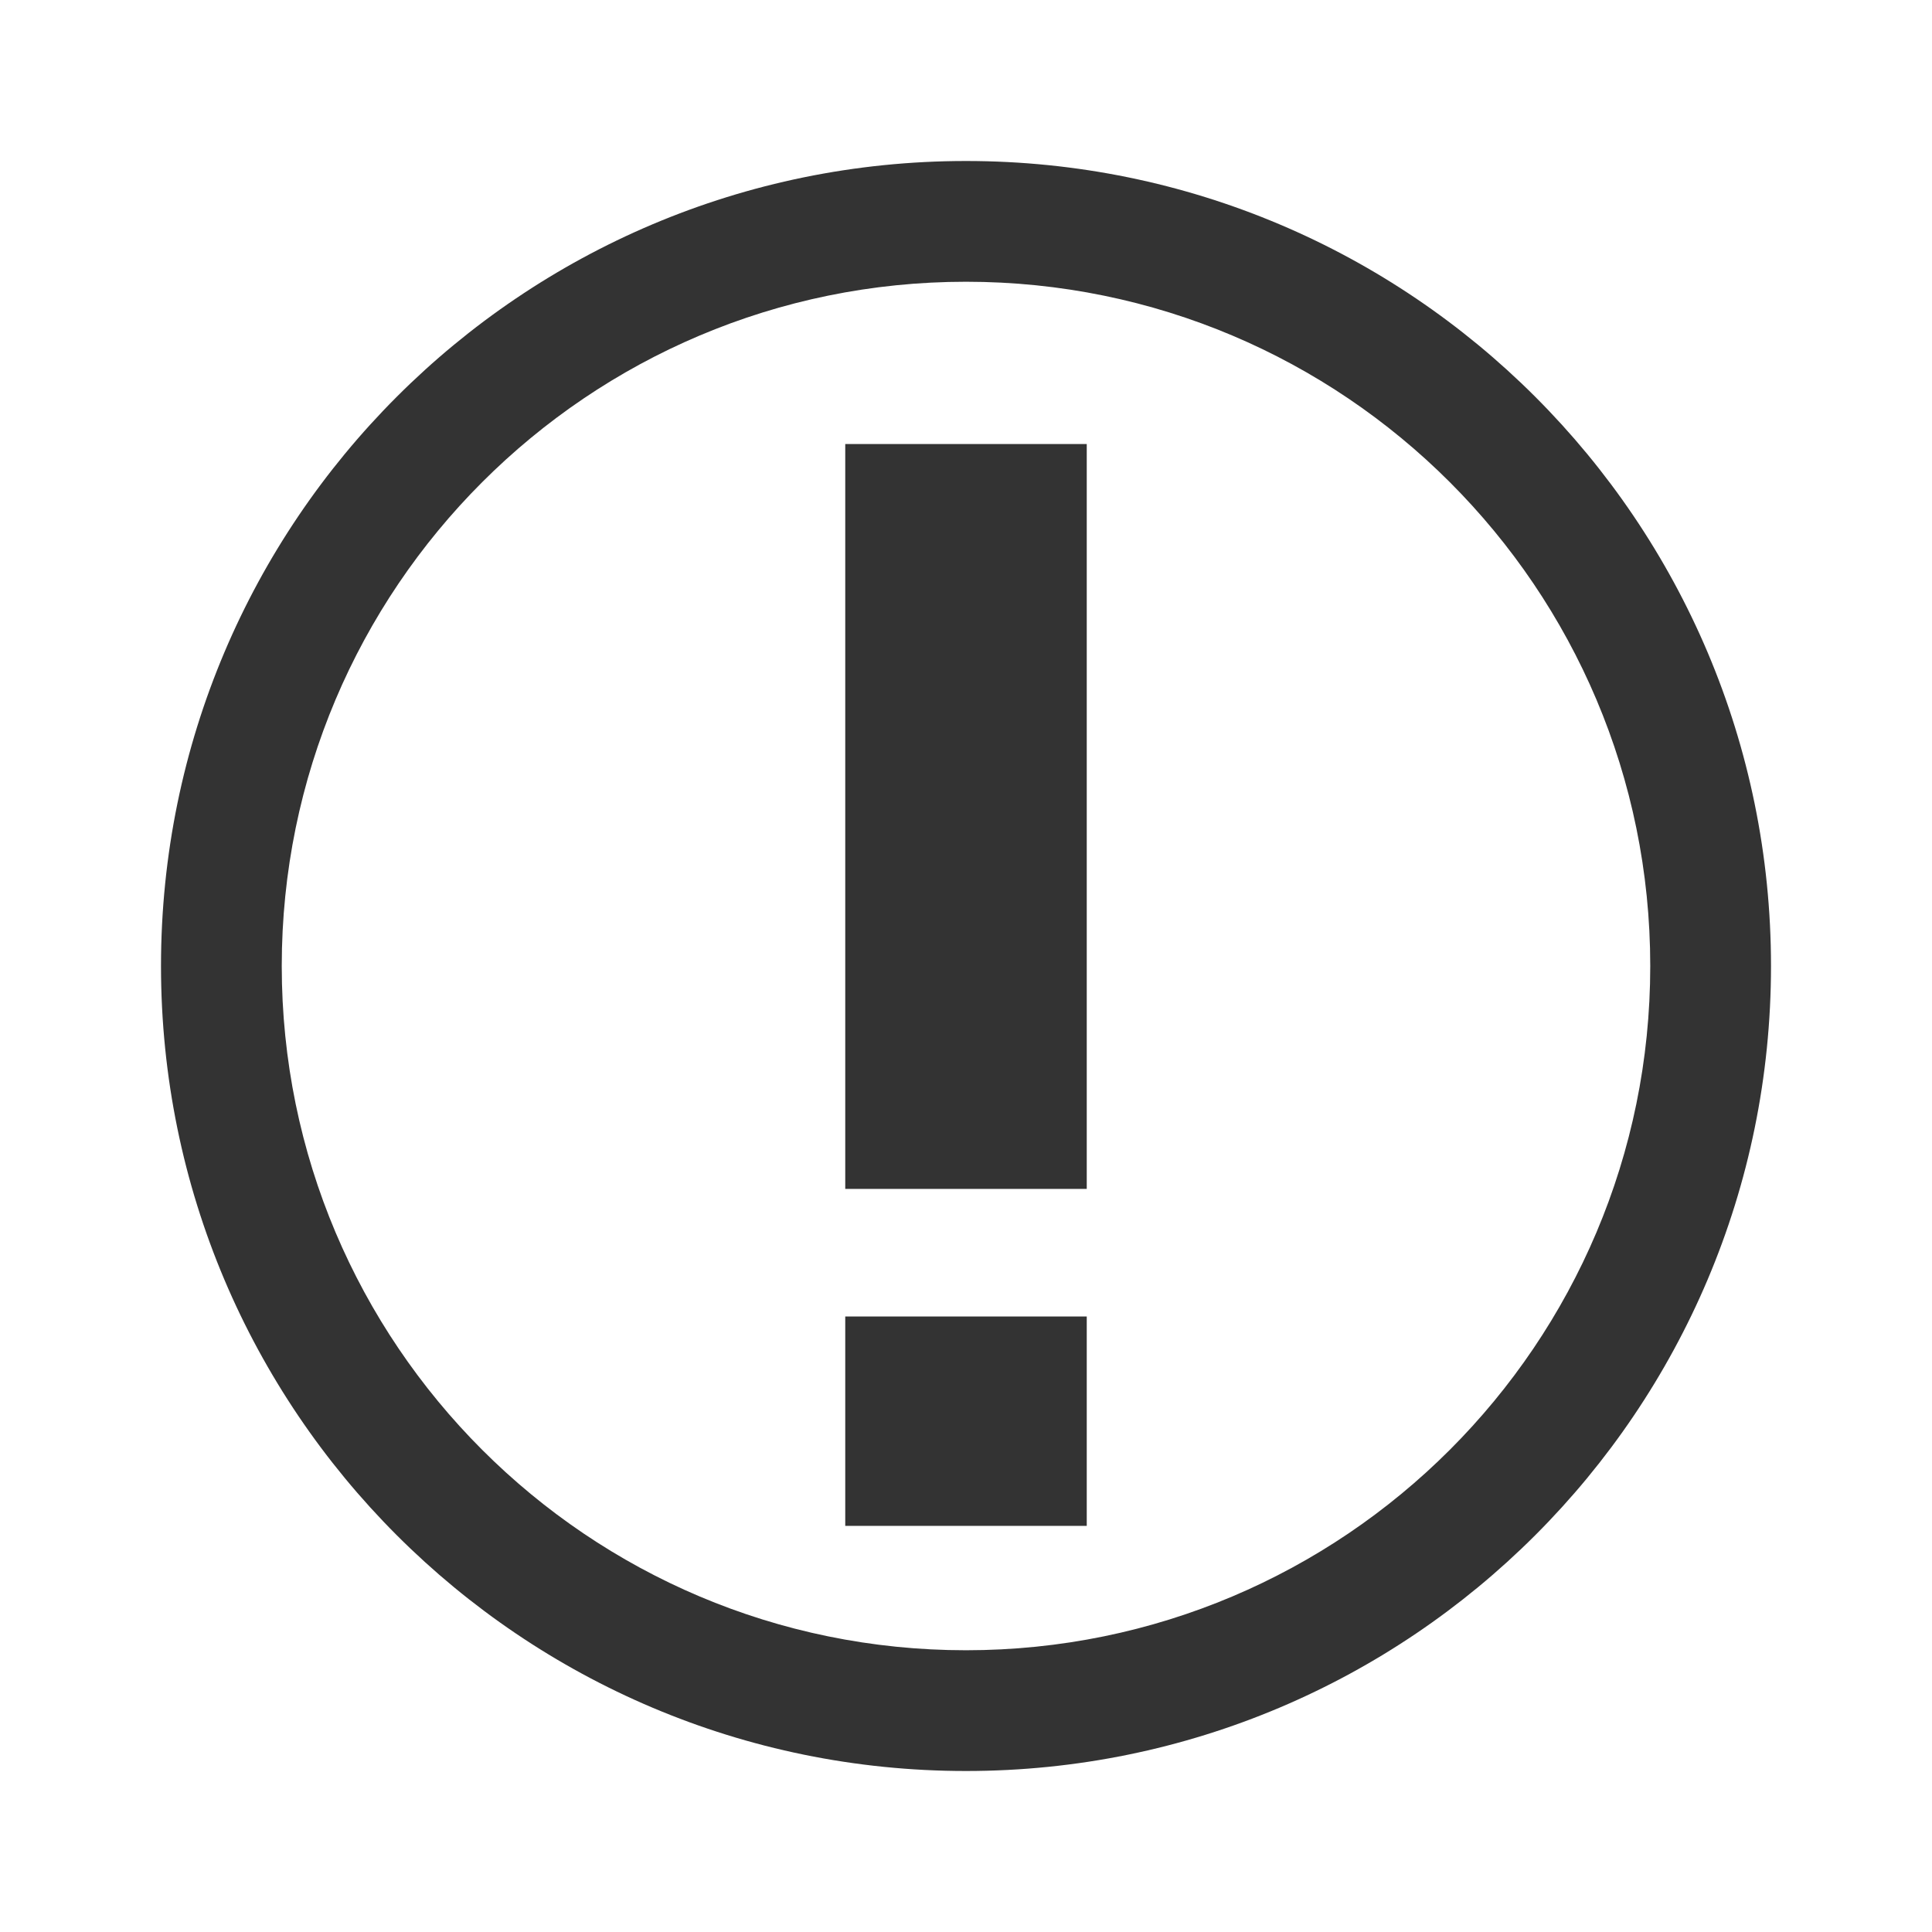
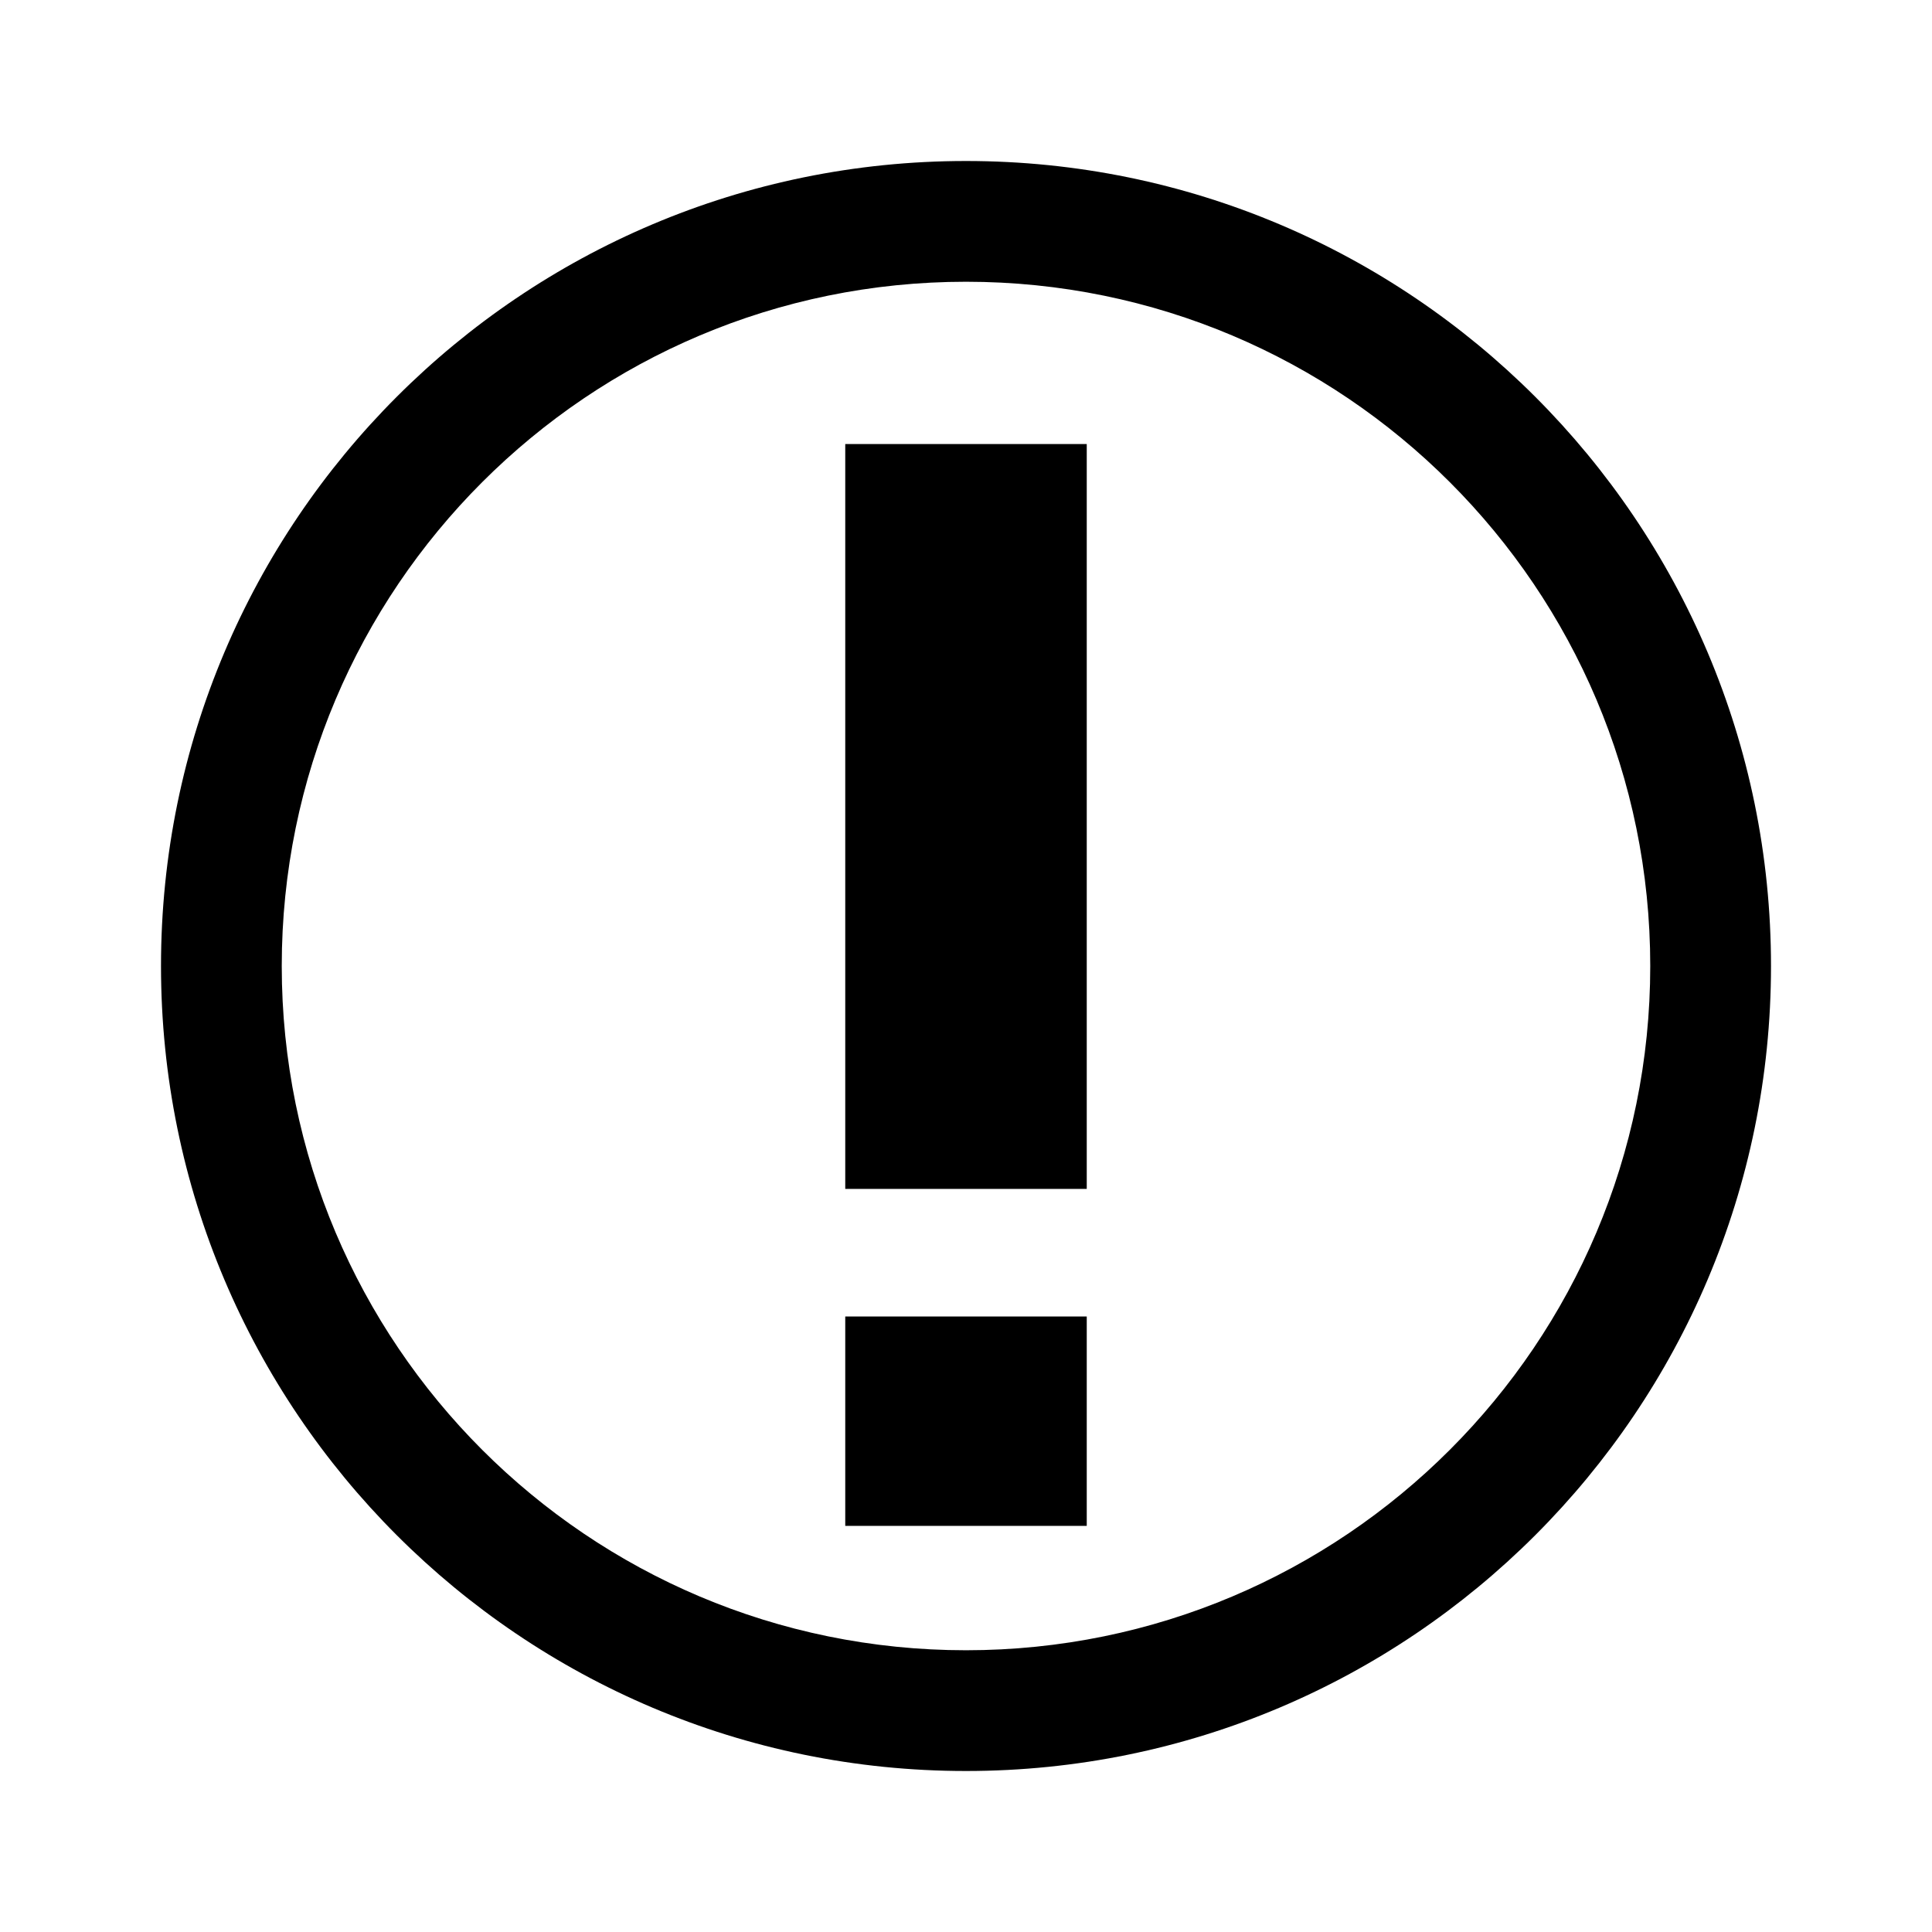
<svg xmlns="http://www.w3.org/2000/svg" width="24" height="24" viewBox="0 0 24 24" fill="none">
-   <path d="M12 2C17.523 2 22 6.477 22 12C22 17.523 17.523 22 12 22C6.477 22 2 17.523 2 12C2 6.477 6.477 2 12 2ZM12 3.5C7.306 3.5 3.5 7.306 3.5 12C3.5 16.694 7.306 20.5 12 20.5C16.694 20.5 20.5 16.694 20.5 12C20.5 7.306 16.694 3.5 12 3.5Z" fill="#333333" />
-   <path d="M12 5.516V14.769" stroke="#333333" stroke-width="3" />
-   <path d="M12 16.354V18.955" stroke="#333333" stroke-width="3" />
+   <path d="M12 2C17.523 2 22 6.477 22 12C22 17.523 17.523 22 12 22C6.477 22 2 17.523 2 12C2 6.477 6.477 2 12 2ZM12 3.5C7.306 3.5 3.5 7.306 3.5 12C3.5 16.694 7.306 20.5 12 20.5C16.694 20.5 20.5 16.694 20.5 12C20.5 7.306 16.694 3.5 12 3.5Z" fill="currentColor" />
+   <path d="M12 5.516V14.769" stroke="currentColor" stroke-width="3" />
+   <path d="M12 16.354V18.955" stroke="currentColor" stroke-width="3" />
</svg>
